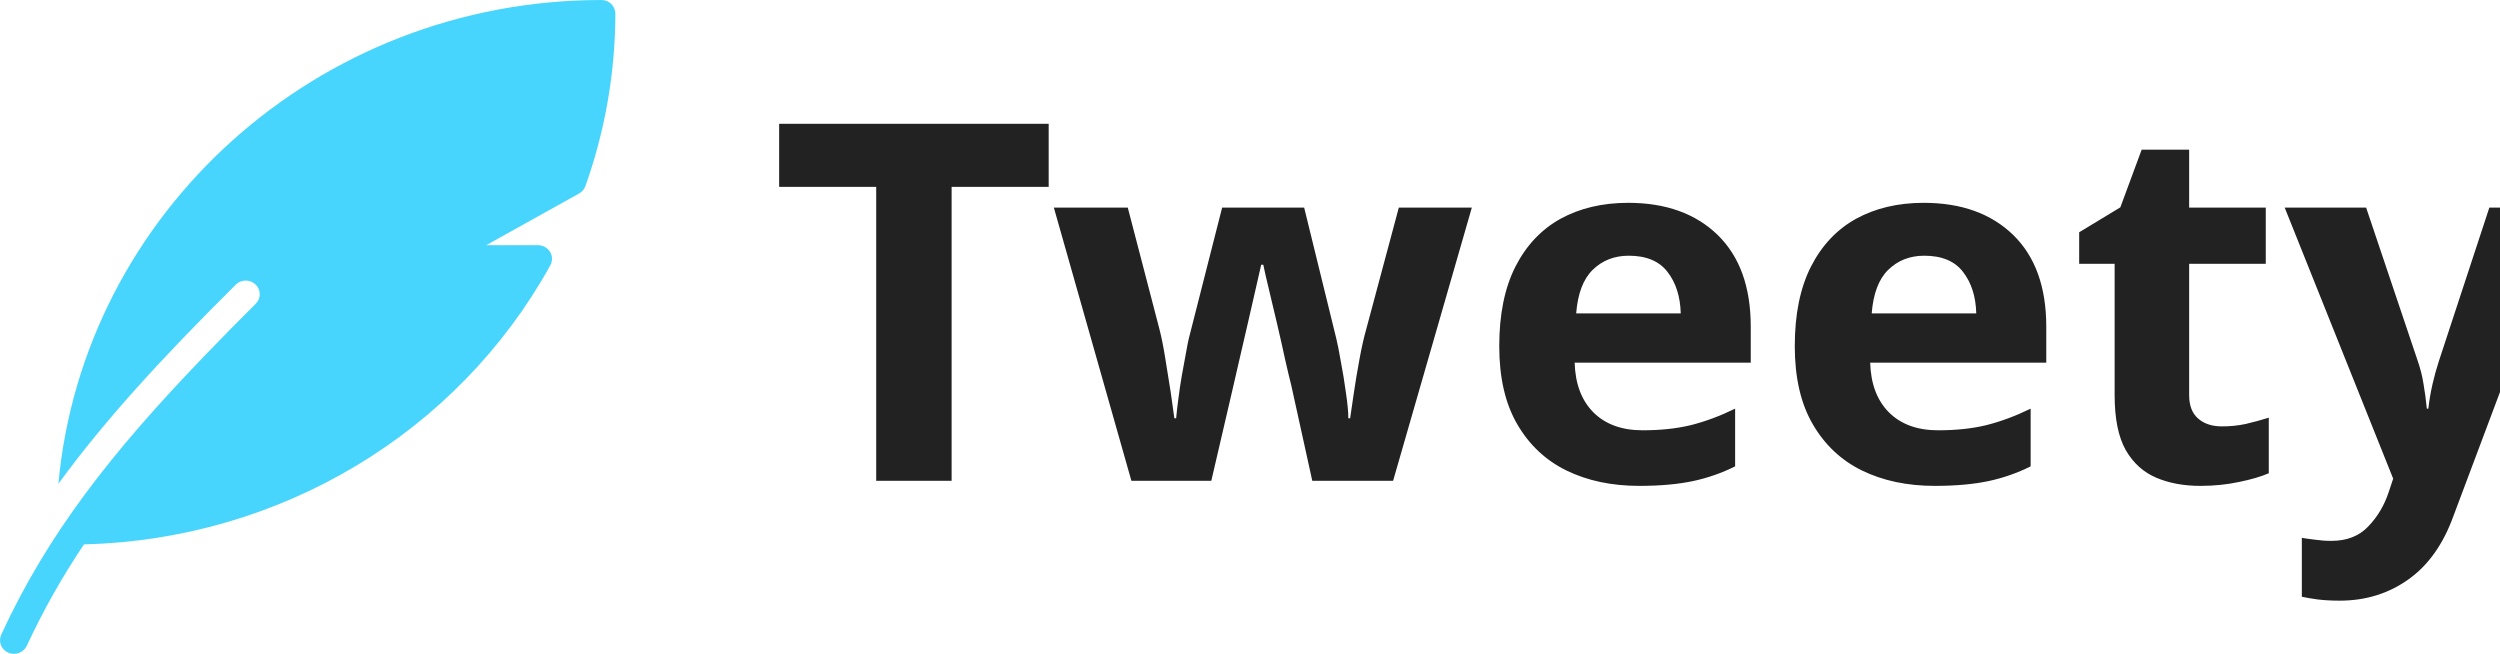
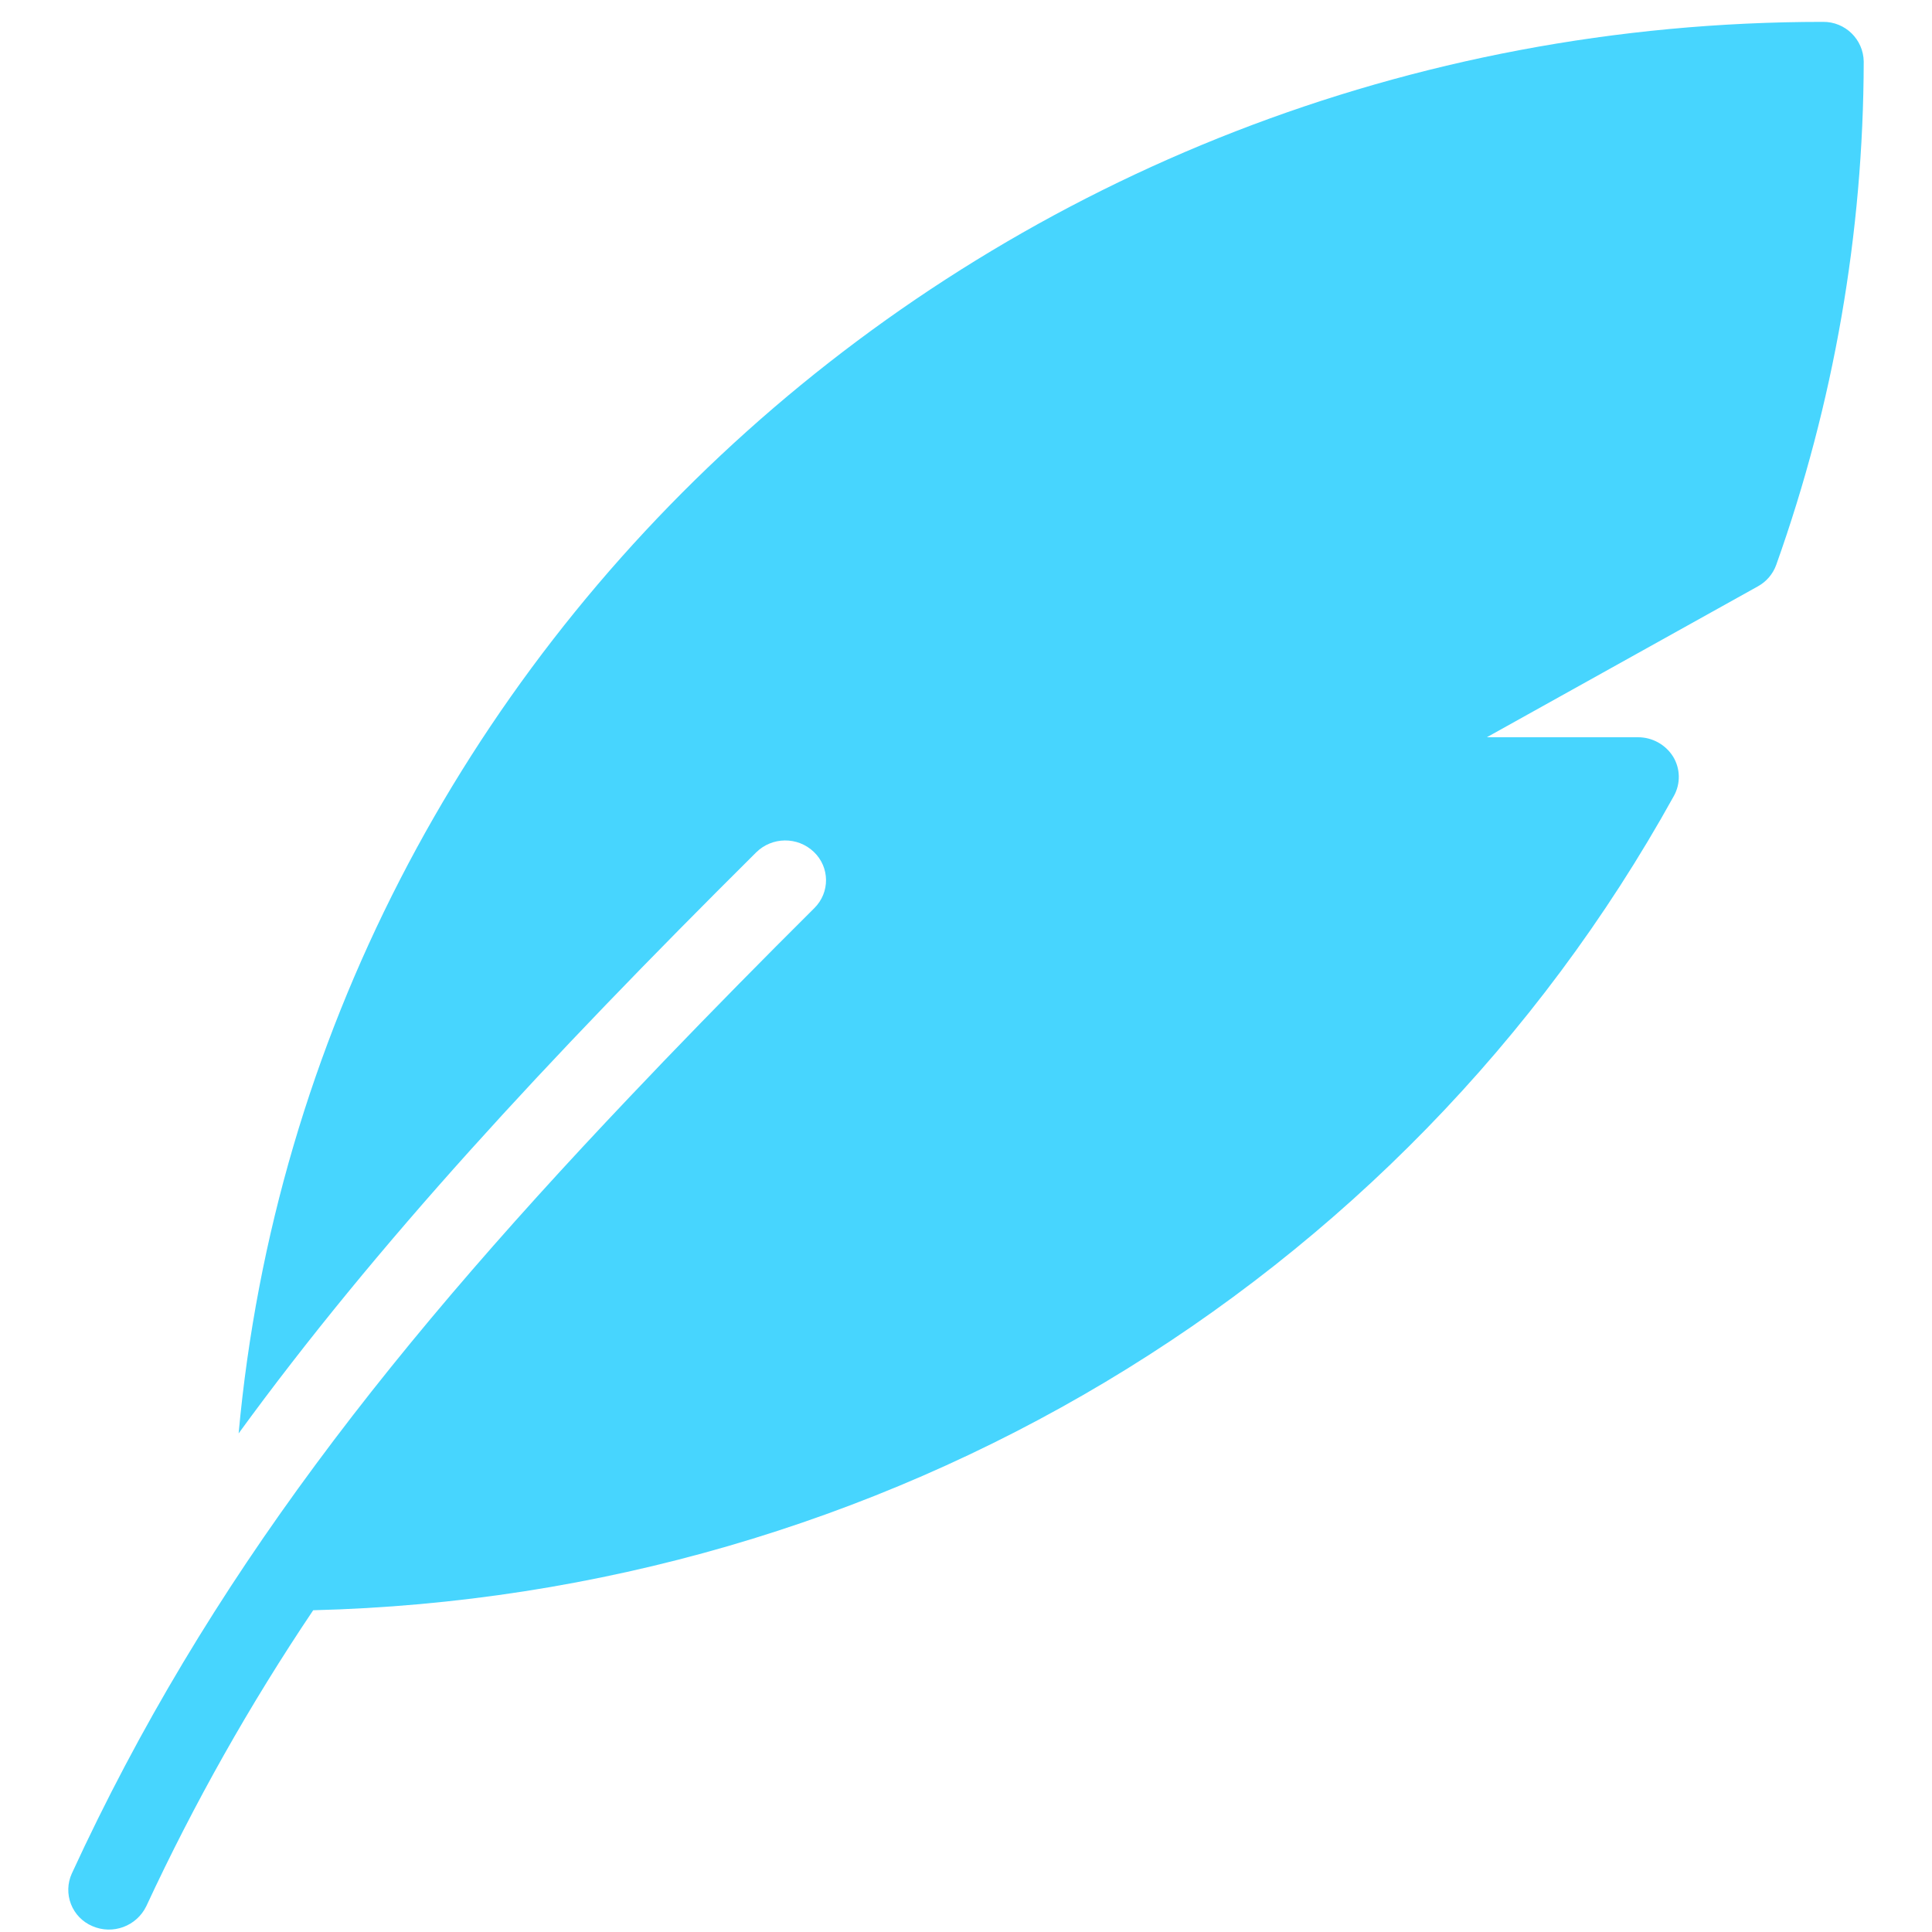
- <svg xmlns="http://www.w3.org/2000/svg" width="130" height="34" viewBox="0 0 130 34">
+ <svg xmlns="http://www.w3.org/2000/svg" width="100" height="100">
  <g fill="none" fill-rule="evenodd">
-     <path fill="#47D5FE" d="M31.273 13C16.487 13 4.326 24.078 3.037 38.157c2.457-3.374 5.466-6.621 9.223-10.354a.738.738 0 011.029-.01c.286.273.29.722.01 1.001a169.806 169.806 0 00-2.688 2.732l-.175.184C5.793 36.552 2.474 40.767.064 46.001a.702.702 0 00.365.937.74.74 0 00.963-.356 38.585 38.585 0 012.974-5.273c10.159-.253 19.406-5.757 24.252-14.515a.696.696 0 00-.016-.7.737.737 0 00-.625-.344h-2.694l4.83-2.689a.714.714 0 00.328-.384A26.88 26.88 0 0032 13.708a.718.718 0 00-.727-.708z" transform="translate(0 -13)" />
-     <text fill="#222" font-family="Optien" font-size="26" font-weight="700">
-       <tspan x="40" y="25">Tweety</tspan>
-     </text>
-   </g>
+     <path d="m94.354,1.132c-42.941,0 -78.259,32.173 -82.003,73.061c7.136,-9.799 15.874,-19.229 26.785,-30.07a2.143,2.143 0 0 1 2.988,-0.029c0.831,0.793 0.842,2.097 0.029,2.907a493.148,493.148 0 0 0 -7.806,7.934l-0.508,0.534c-13.484,14.062 -23.123,26.303 -30.122,41.504a2.039,2.039 0 0 0 1.06,2.721a2.149,2.149 0 0 0 2.797,-1.034a112.058,112.058 0 0 1 8.637,-15.314c29.504,-0.735 56.359,-16.719 70.432,-42.154a2.021,2.021 0 0 0 -0.046,-2.033a2.14,2.14 0 0 0 -1.815,-0.999l-7.824,0l14.027,-7.809a2.074,2.074 0 0 0 0.953,-1.115a78.065,78.065 0 0 0 4.528,-26.048a2.085,2.085 0 0 0 -2.111,-2.056z" fill="#47D5FE" />
+         /&gt;
+     </g>
</svg>
